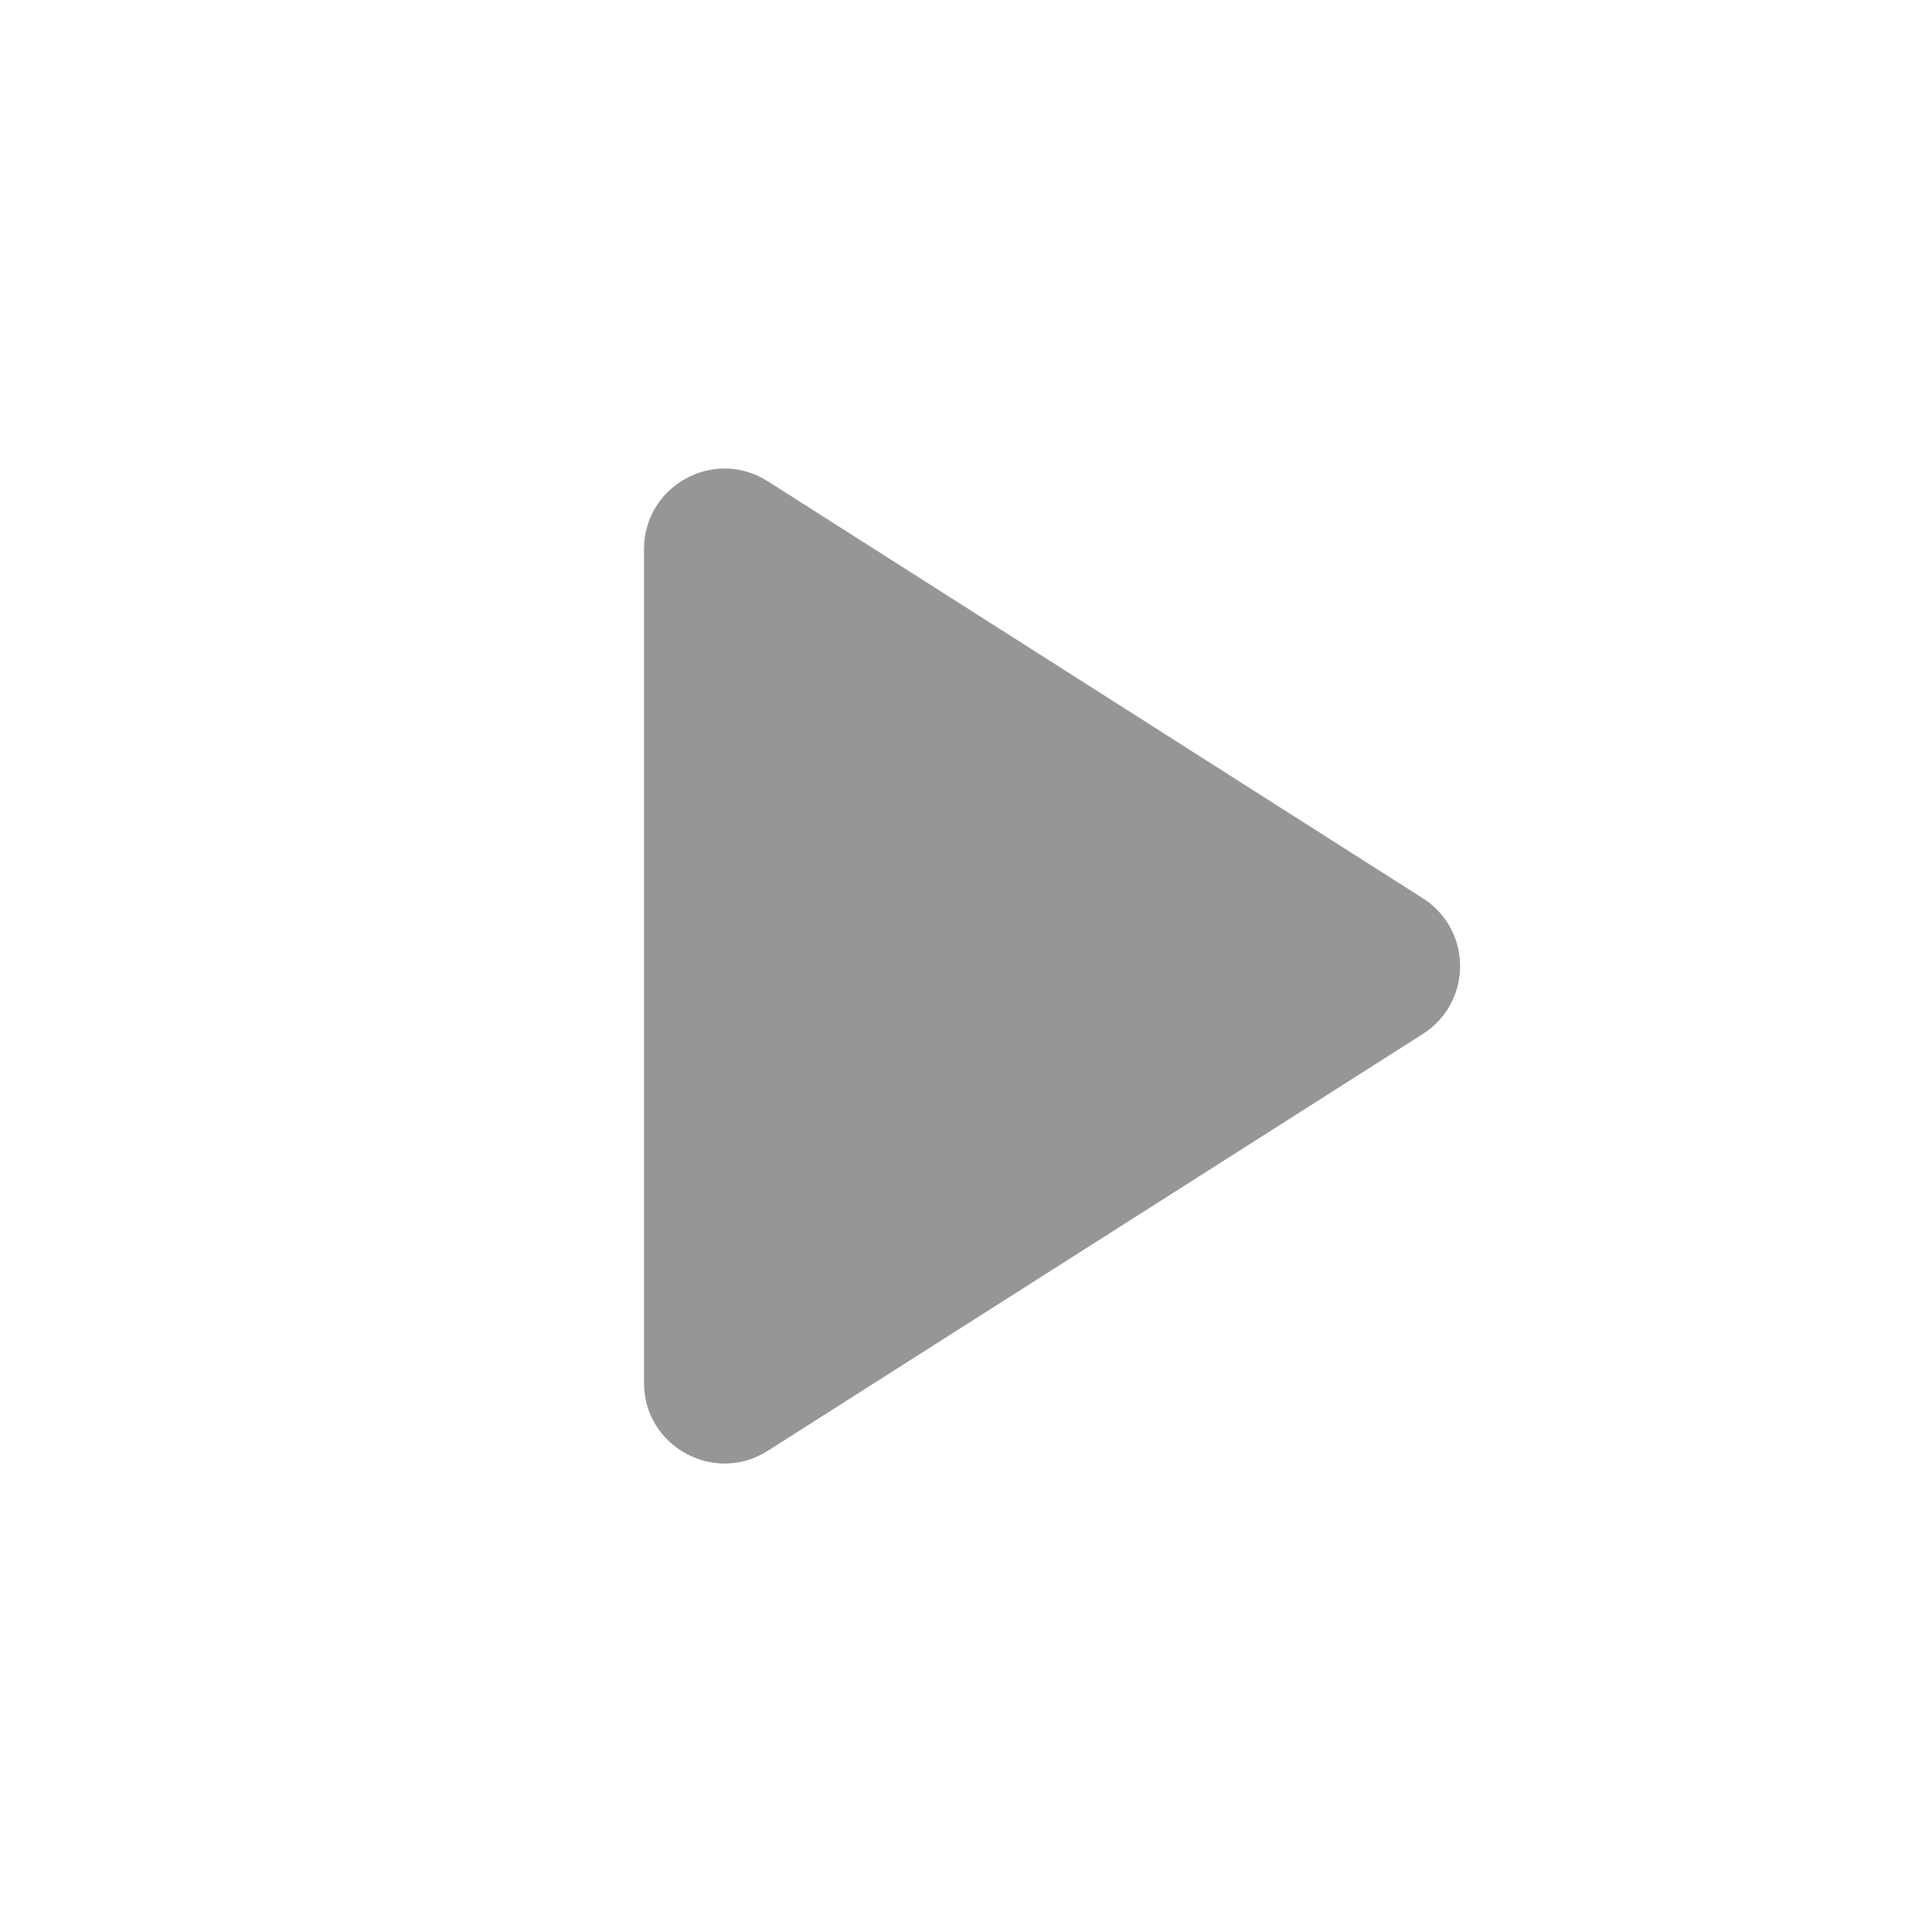
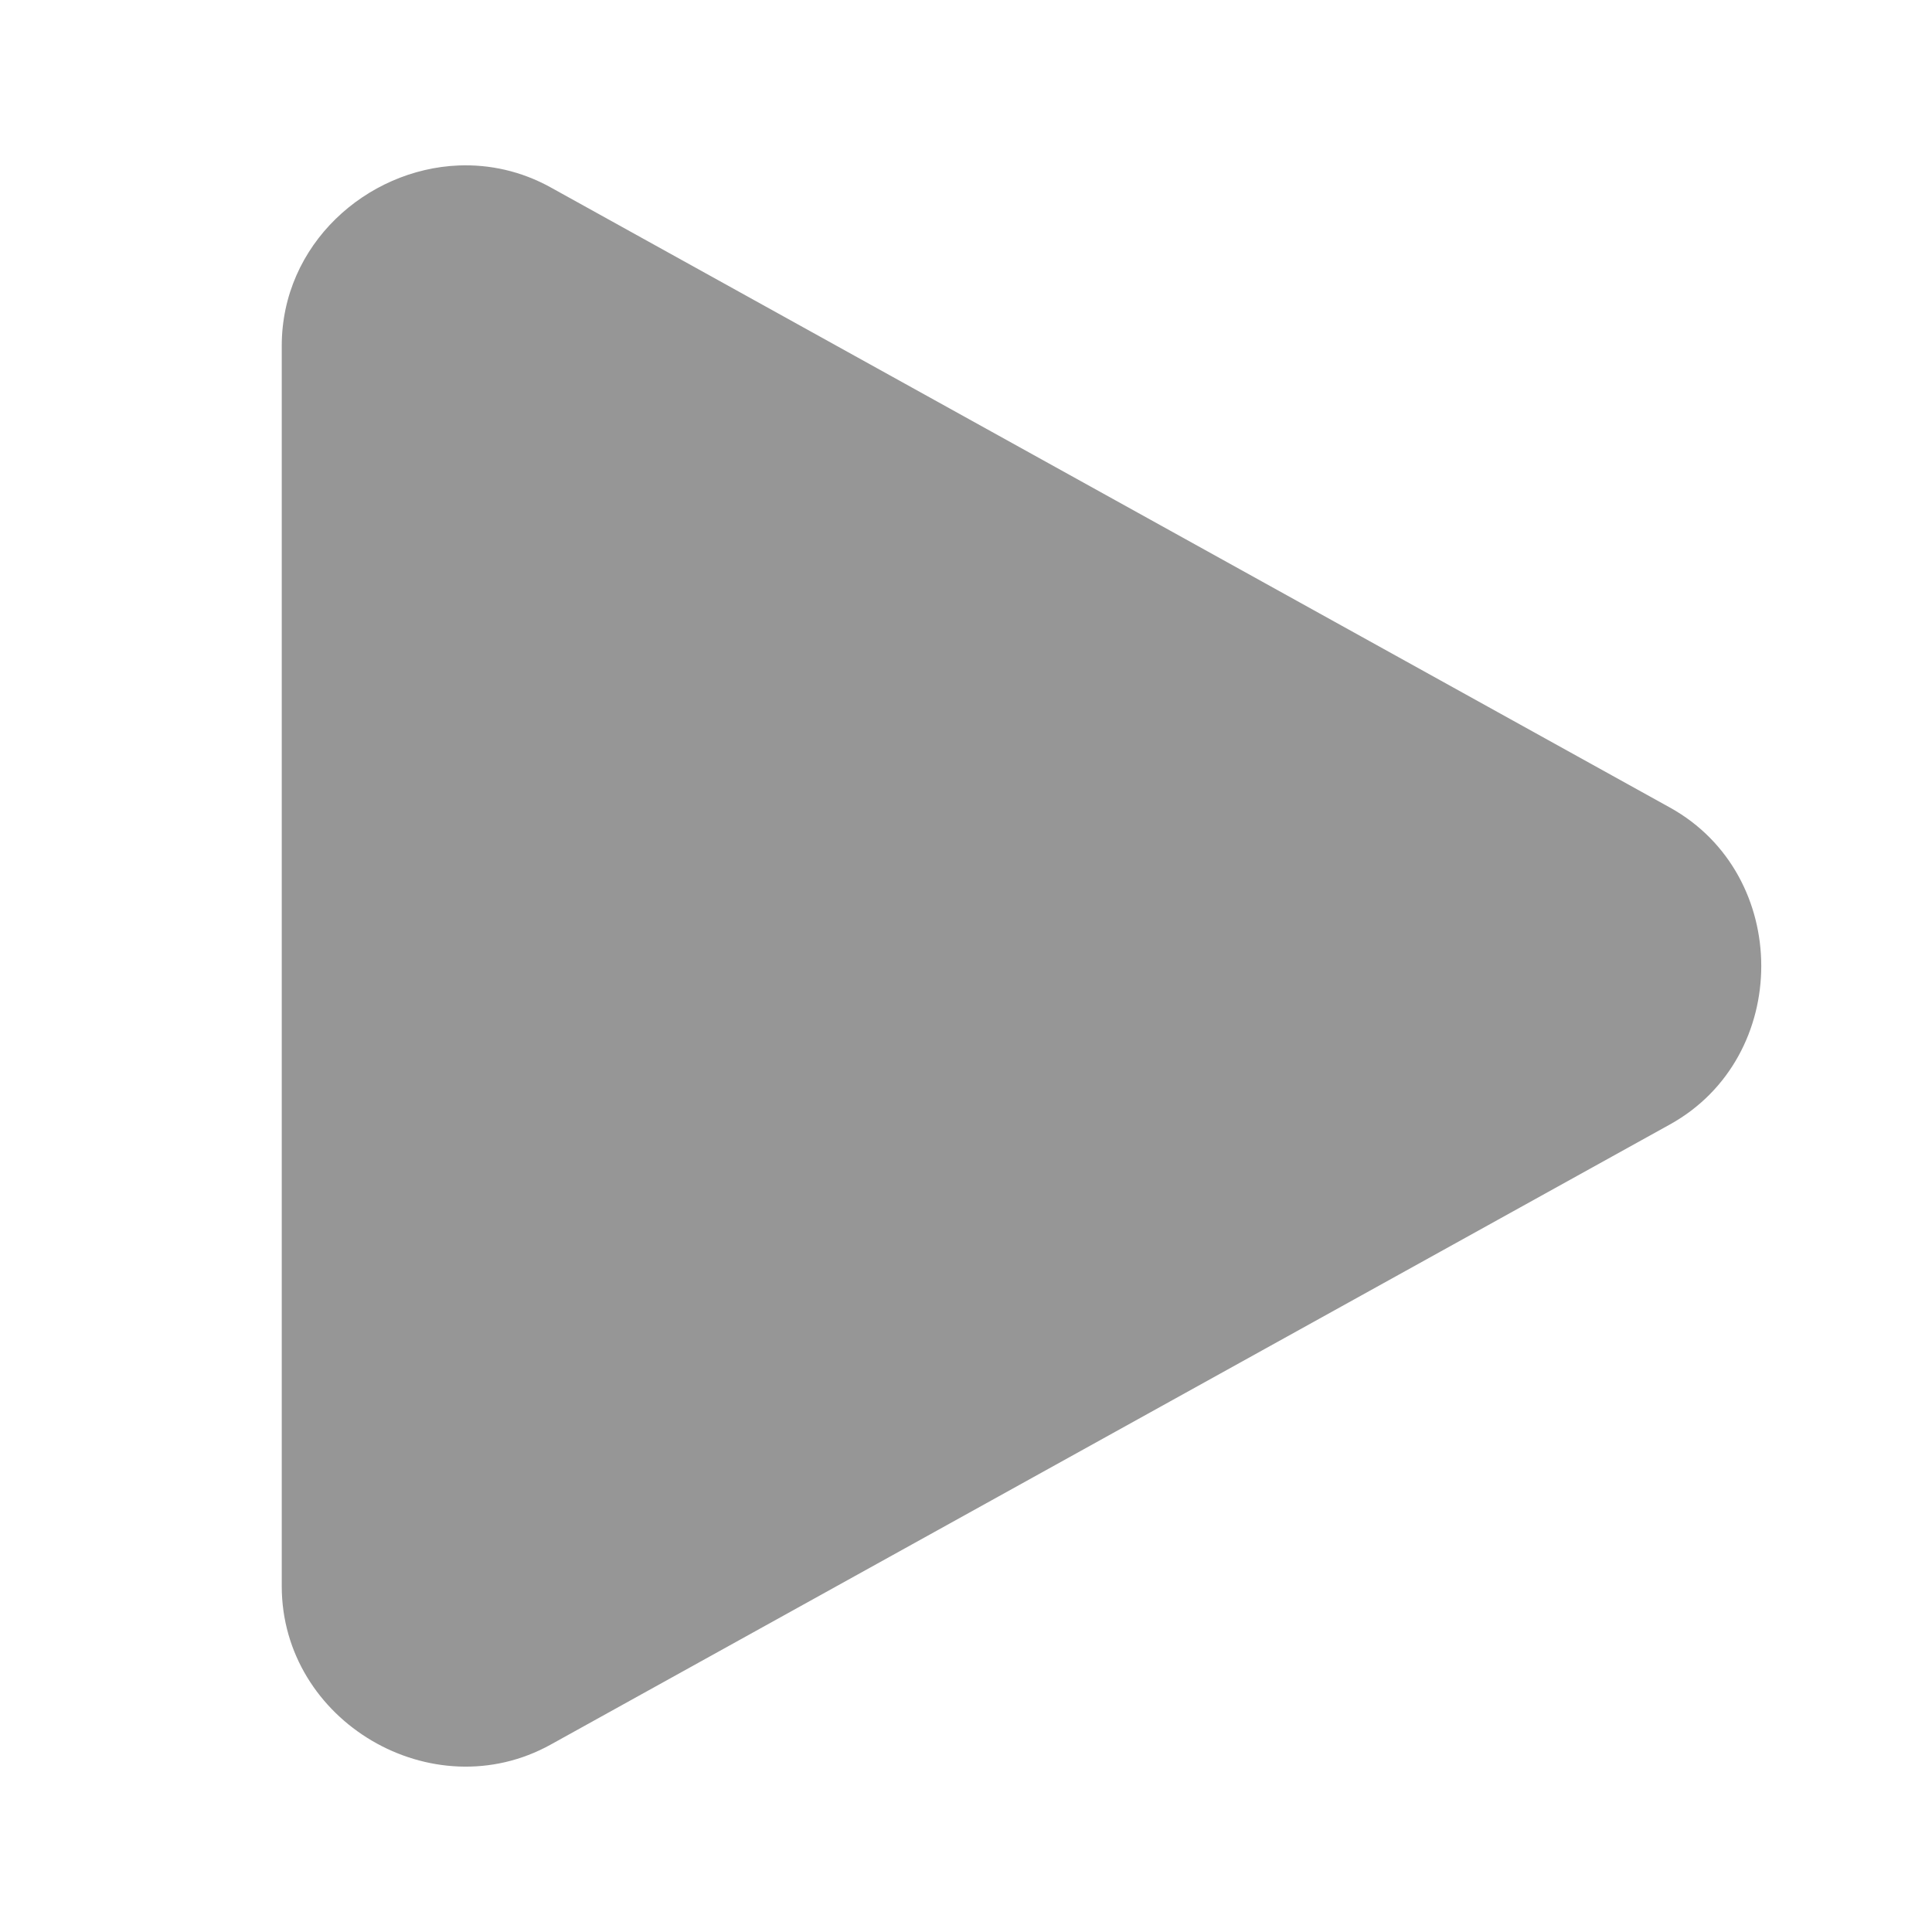
- <svg xmlns="http://www.w3.org/2000/svg" viewBox="0 0 24 24">
-   <path d="M8,6.822v10.357c0,0.789,0.871,1.267,1.537,0.844l8.137-5.178c0.618-0.393,0.618-1.294,0-1.687L9.537,5.978 C8.871,5.554,8,6.033,8,6.822z" fill="#969696" />
+ <svg xmlns="http://www.w3.org/2000/svg" viewBox="0 0 48 48">
+   <path d="M11.396 4.111C9.104 4.202 7 6.072 7 8.592L7 39.408C7 42.768 10.743 44.972 13.682 43.344L41.49 27.936C44.514 26.26 44.514 21.74 41.49 20.064L13.682 4.656C12.947 4.249 12.161 4.081 11.396 4.111 z" fill="#969696" />
</svg>
